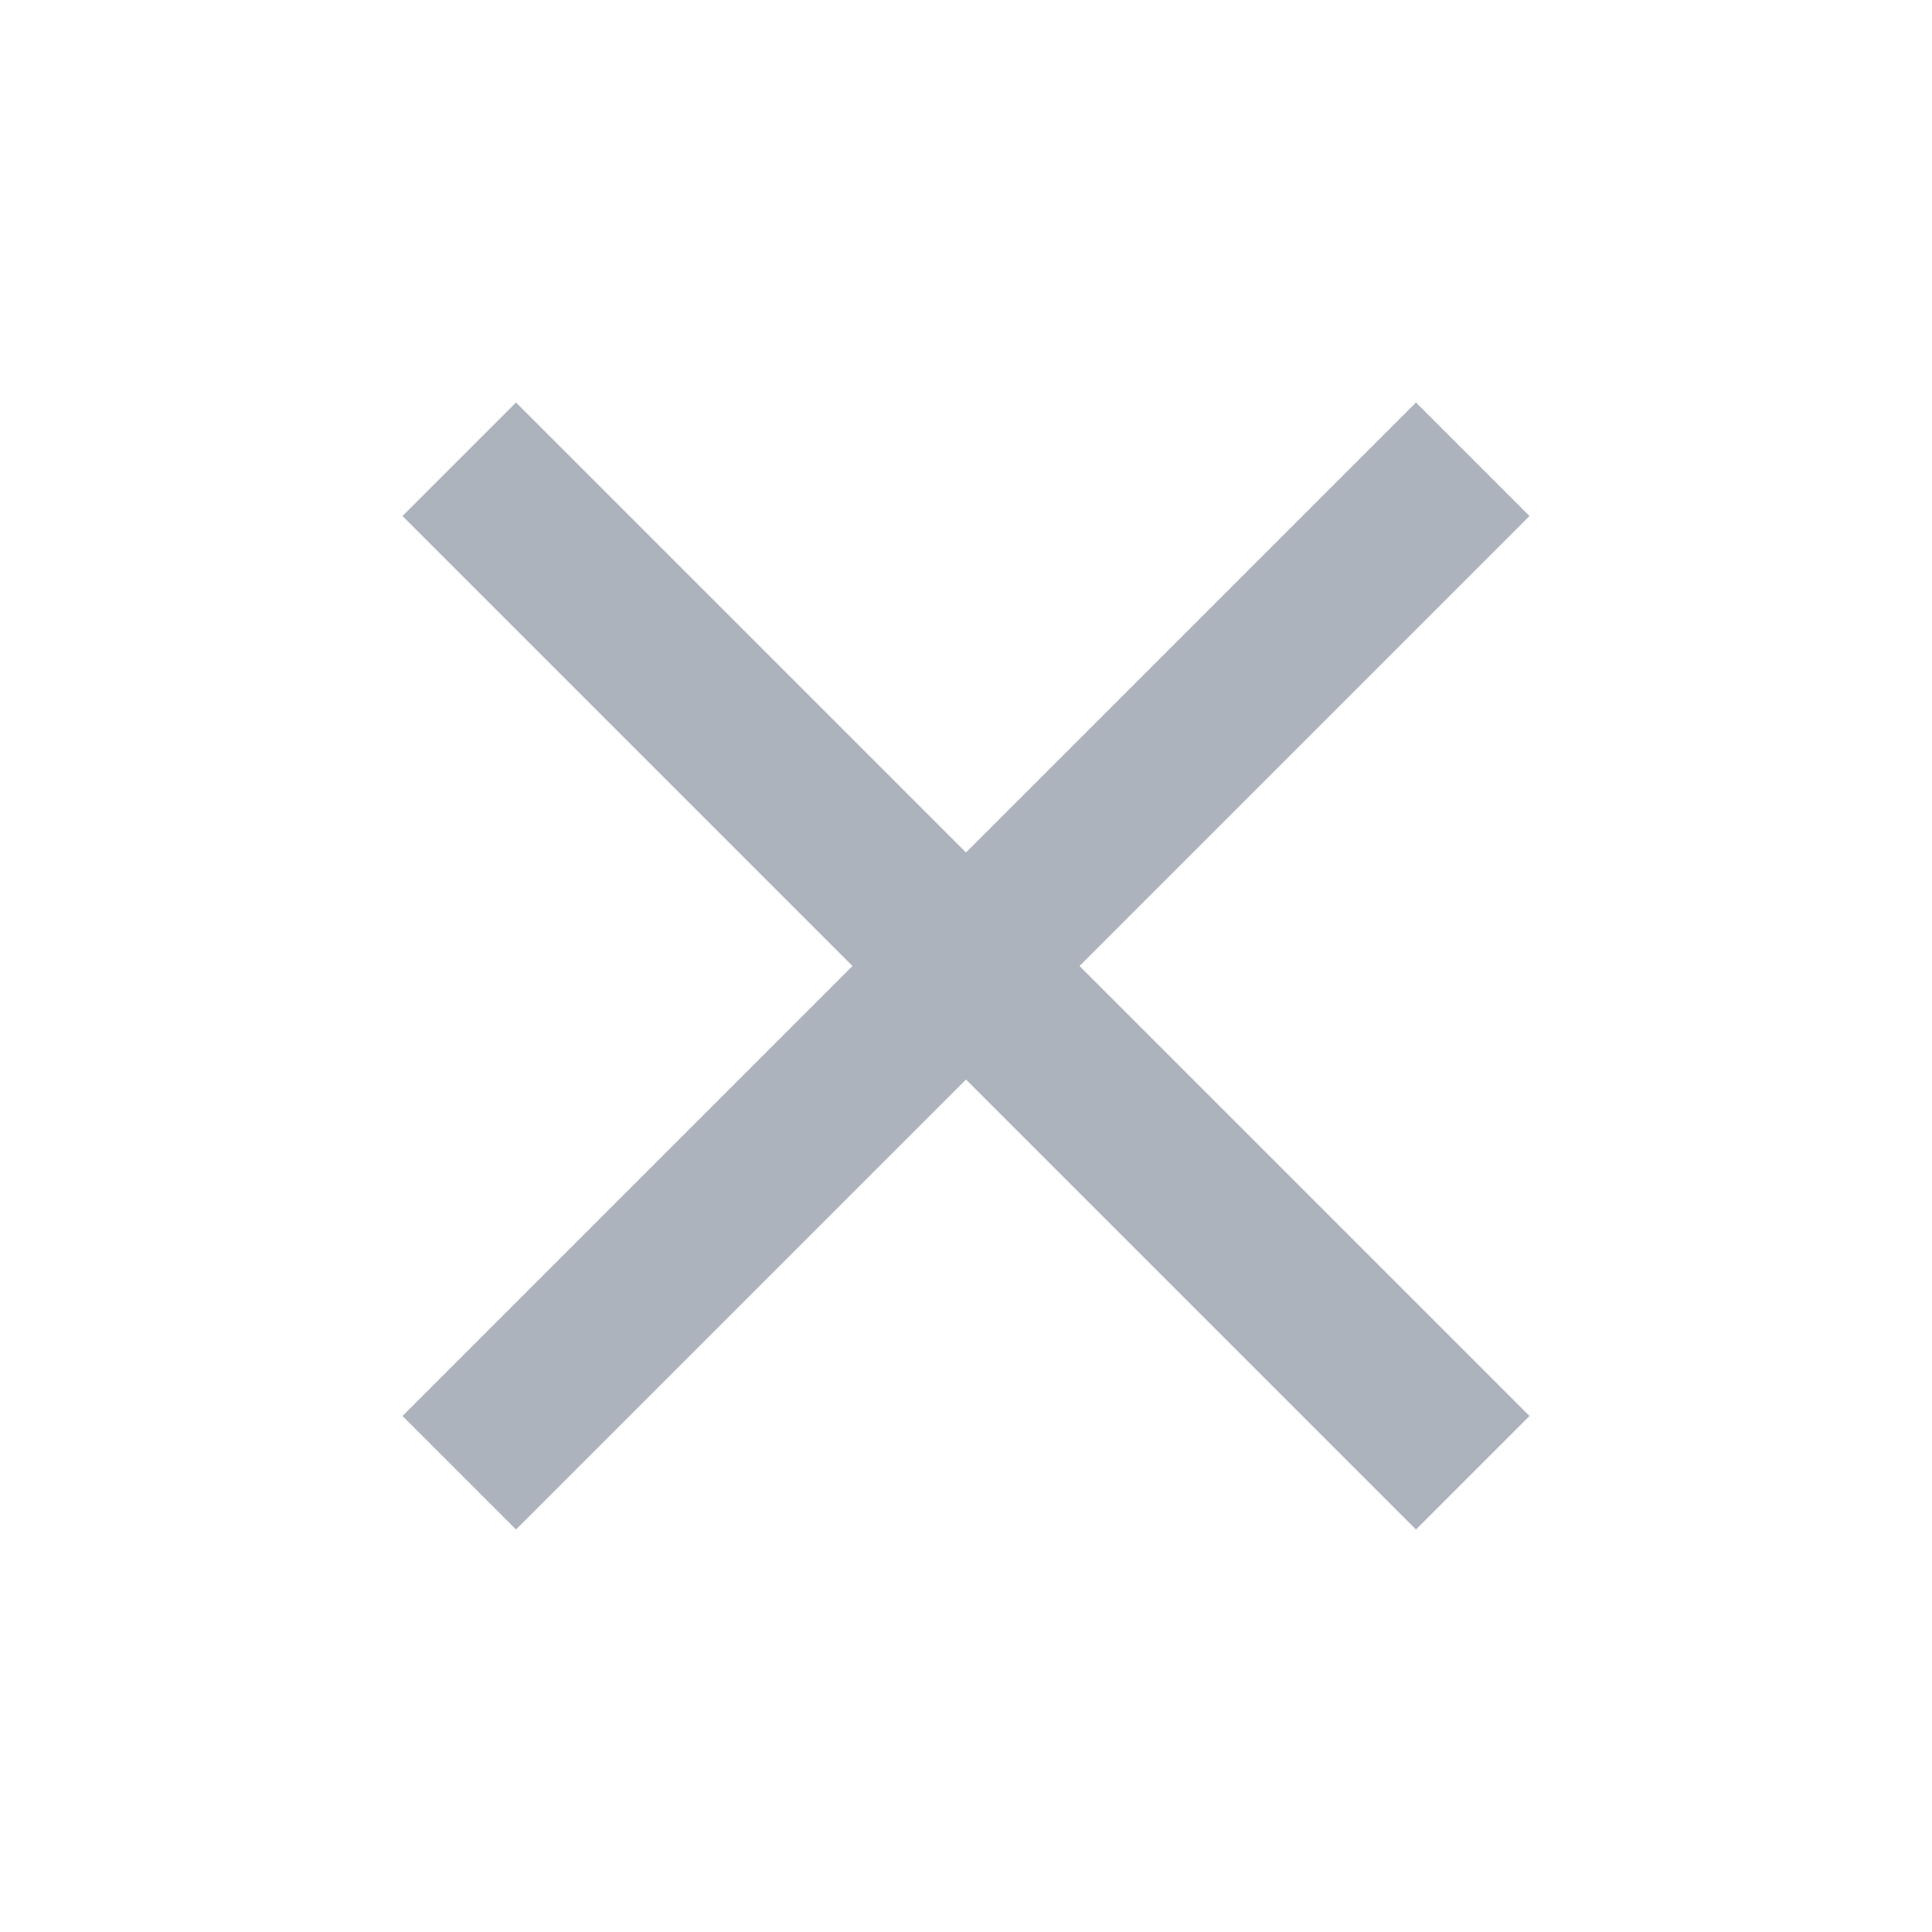
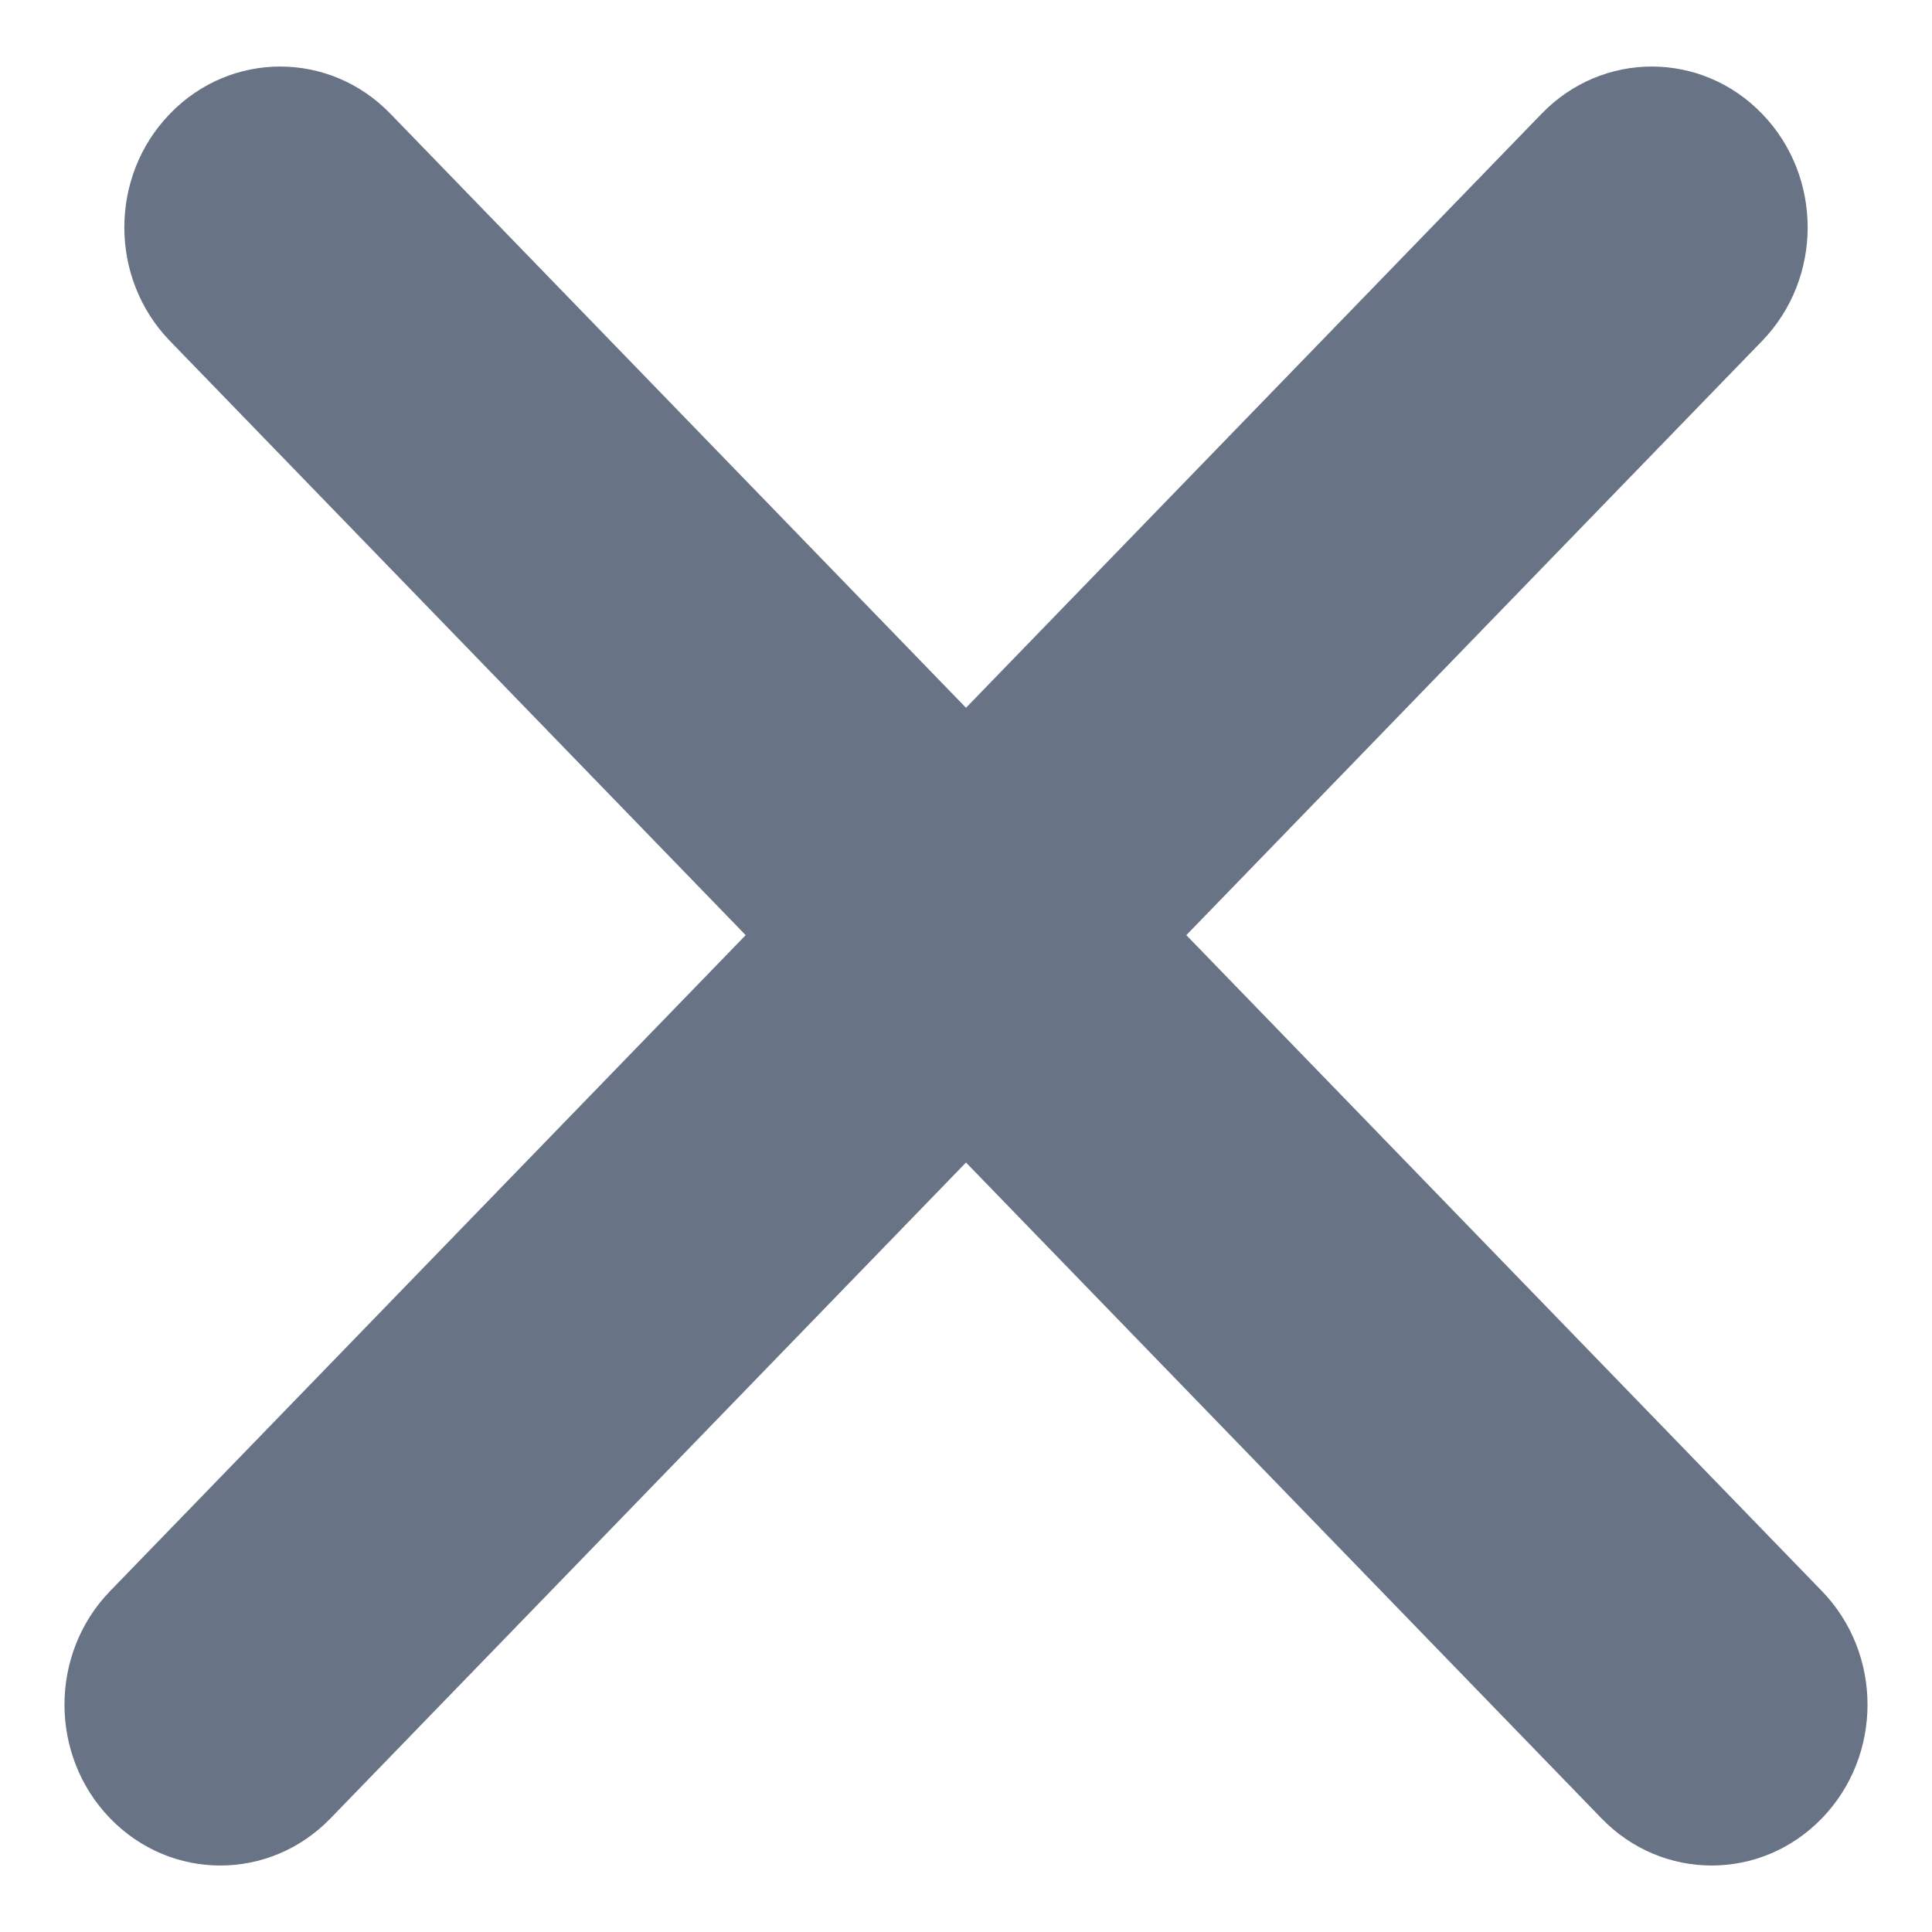
- <svg xmlns="http://www.w3.org/2000/svg" width="24" height="24" viewBox="0 0 24 24" fill="none">
-   <path d="M19 6.41L17.59 5L12 10.59L6.41 5L5 6.41L10.59 12L5 17.59L6.41 19L12 13.41L17.59 19L19 17.59L13.41 12L19 6.41Z" fill="#ADB3BD" />
+ <svg xmlns="http://www.w3.org/2000/svg" width="8" height="8" viewBox="0 0 8 8" fill="none">
+   <rect width="1.311" height="9.829" rx="0.655" transform="matrix(0.695882 0.718156 -0.695882 0.718156 6.83984 0)" fill="#687386" />
+   <rect width="1.311" height="9.829" rx="0.655" transform="matrix(-0.695882 0.718156 0.695882 0.718156 1.16016 0)" fill="#687386" />
</svg>
